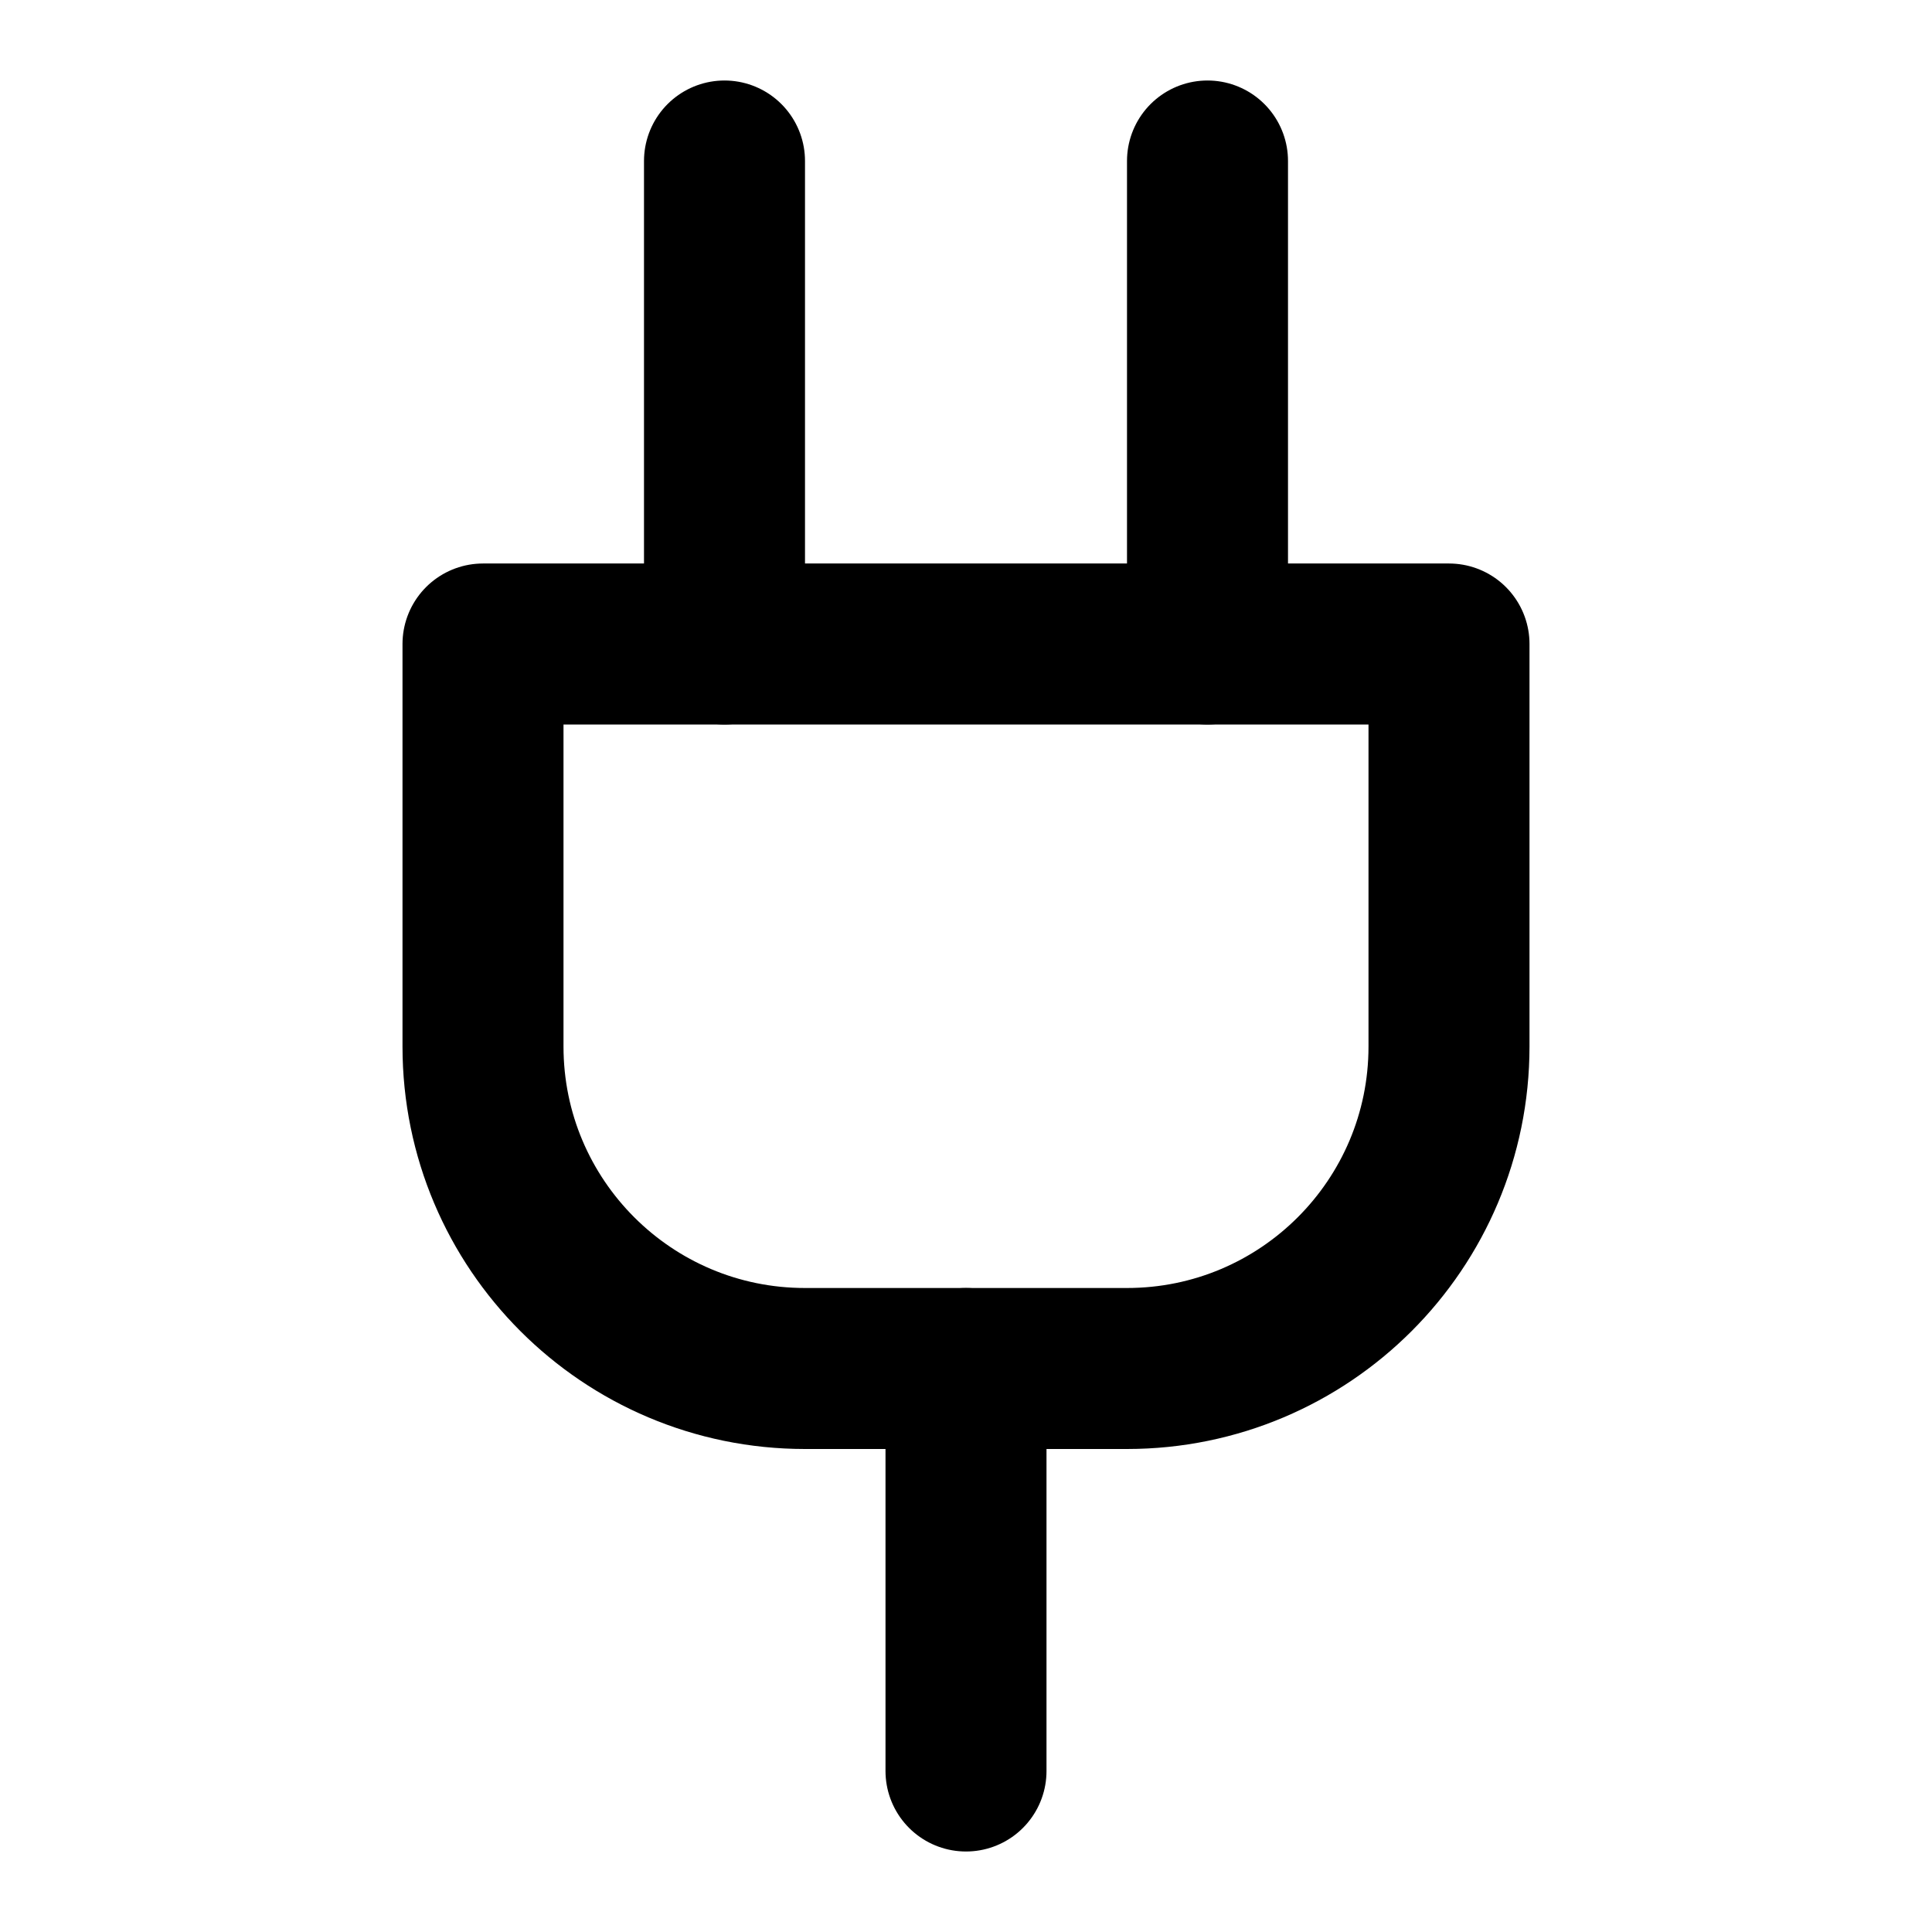
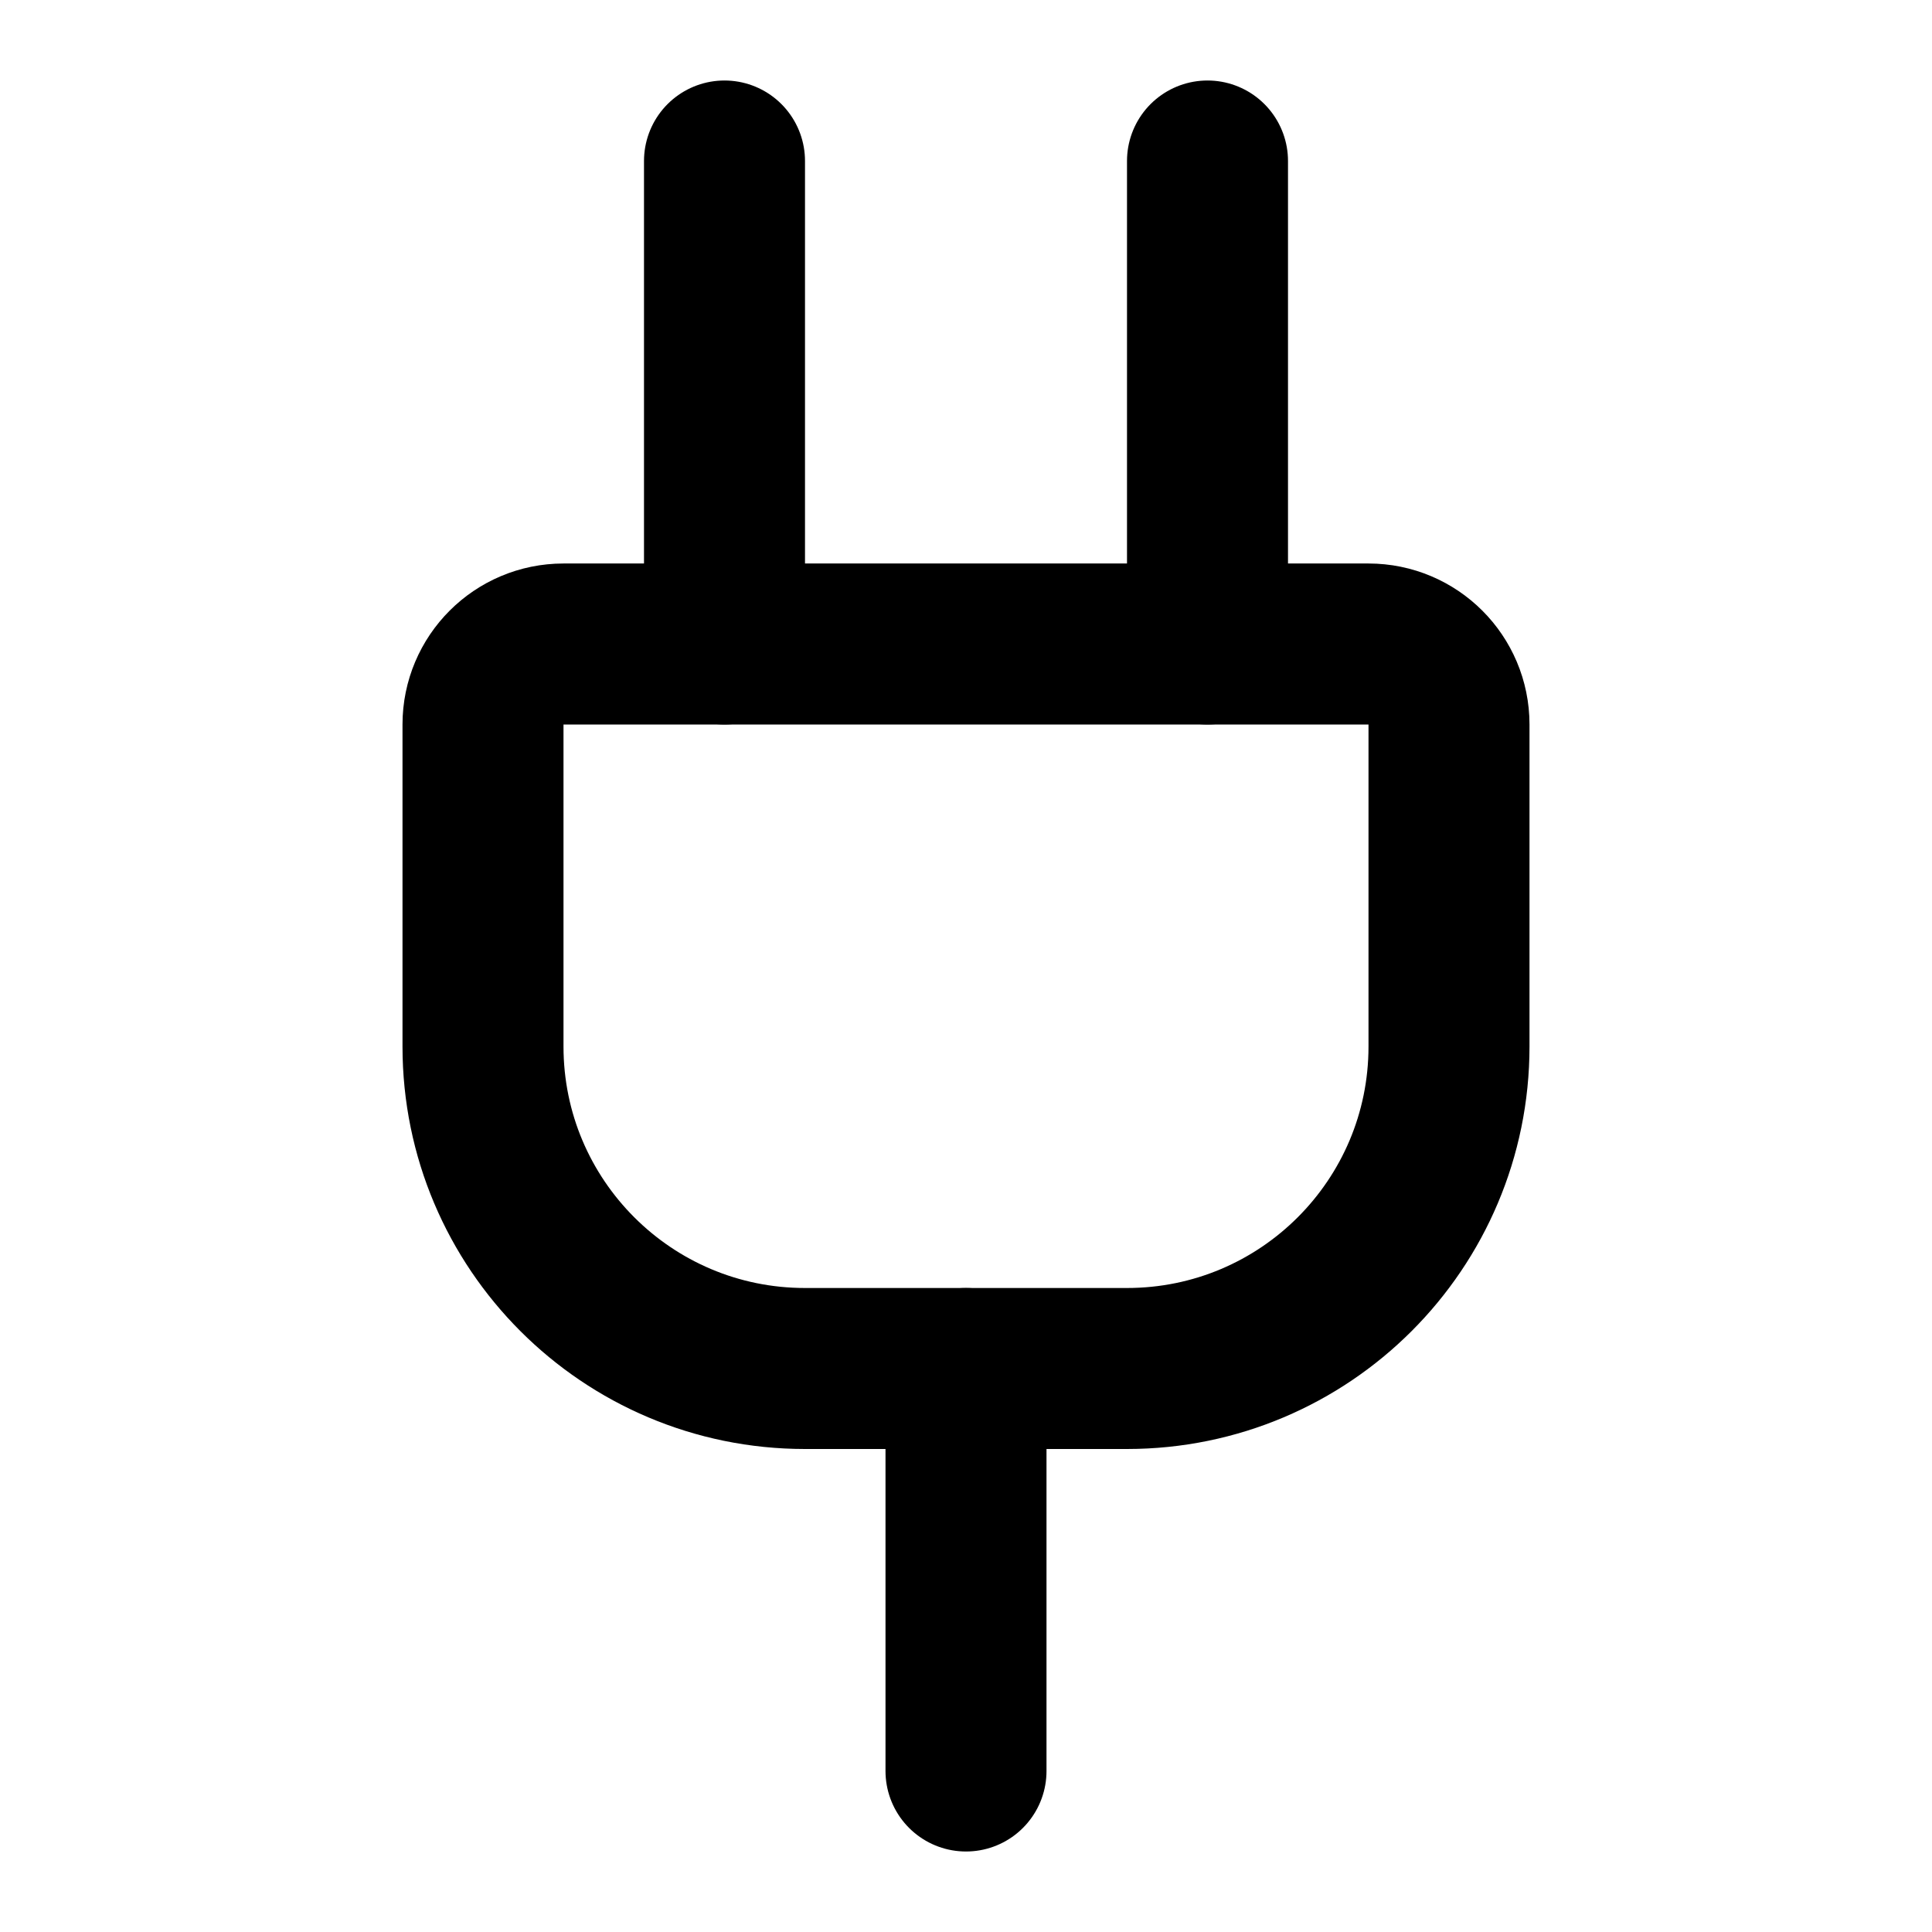
<svg xmlns="http://www.w3.org/2000/svg" viewBox="0 0 24 24" fill="none" stroke="currentColor" stroke-width="2" stroke-linecap="round" stroke-linejoin="round">
  <path d="M12 22v-5" />
+   <path d="M15 8V2" />
+   <path d="M17 8a1 1 0 0 1 1 1v4a4 4 0 0 1-4 4h-4a4 4 0 0 1-4-4V9a1 1 0 0 1 1-1z" />
  <path d="M9 8V2" />
-   <path d="M15 8V2" />
-   <path d="M18 8v5a4 4 0 0 1-4 4h-4a4 4 0 0 1-4-4V8Z" />
</svg>
